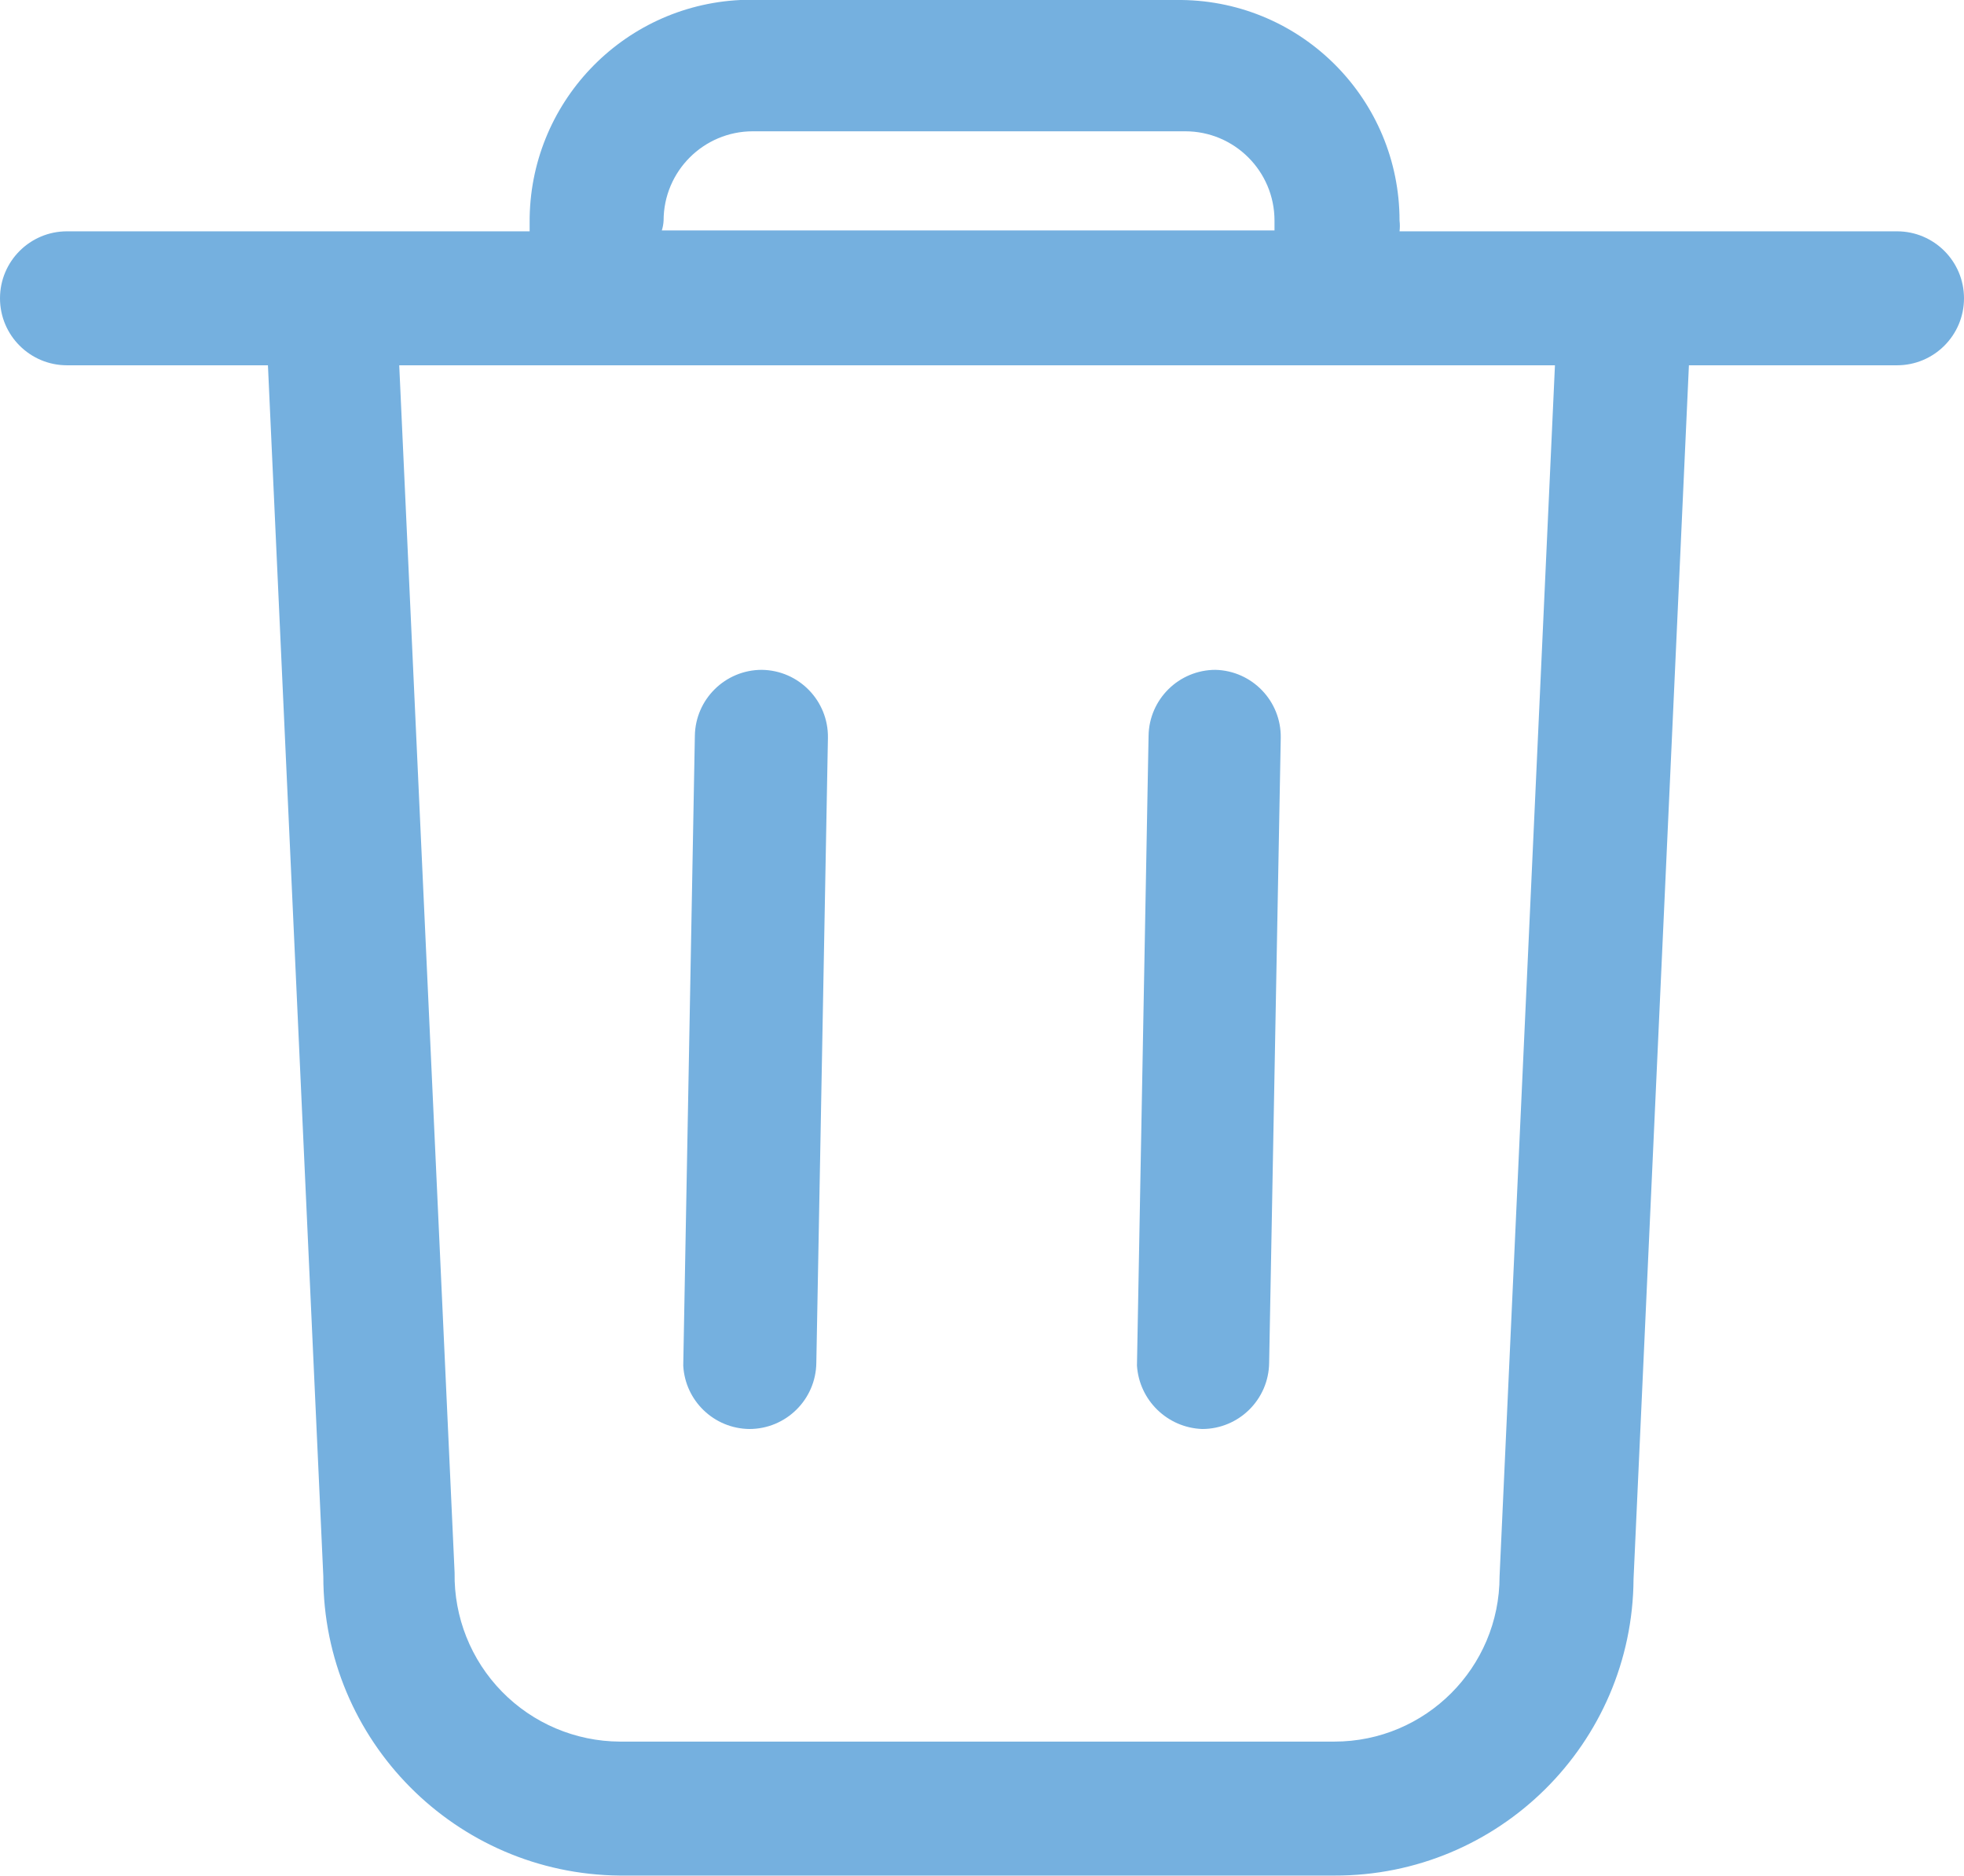
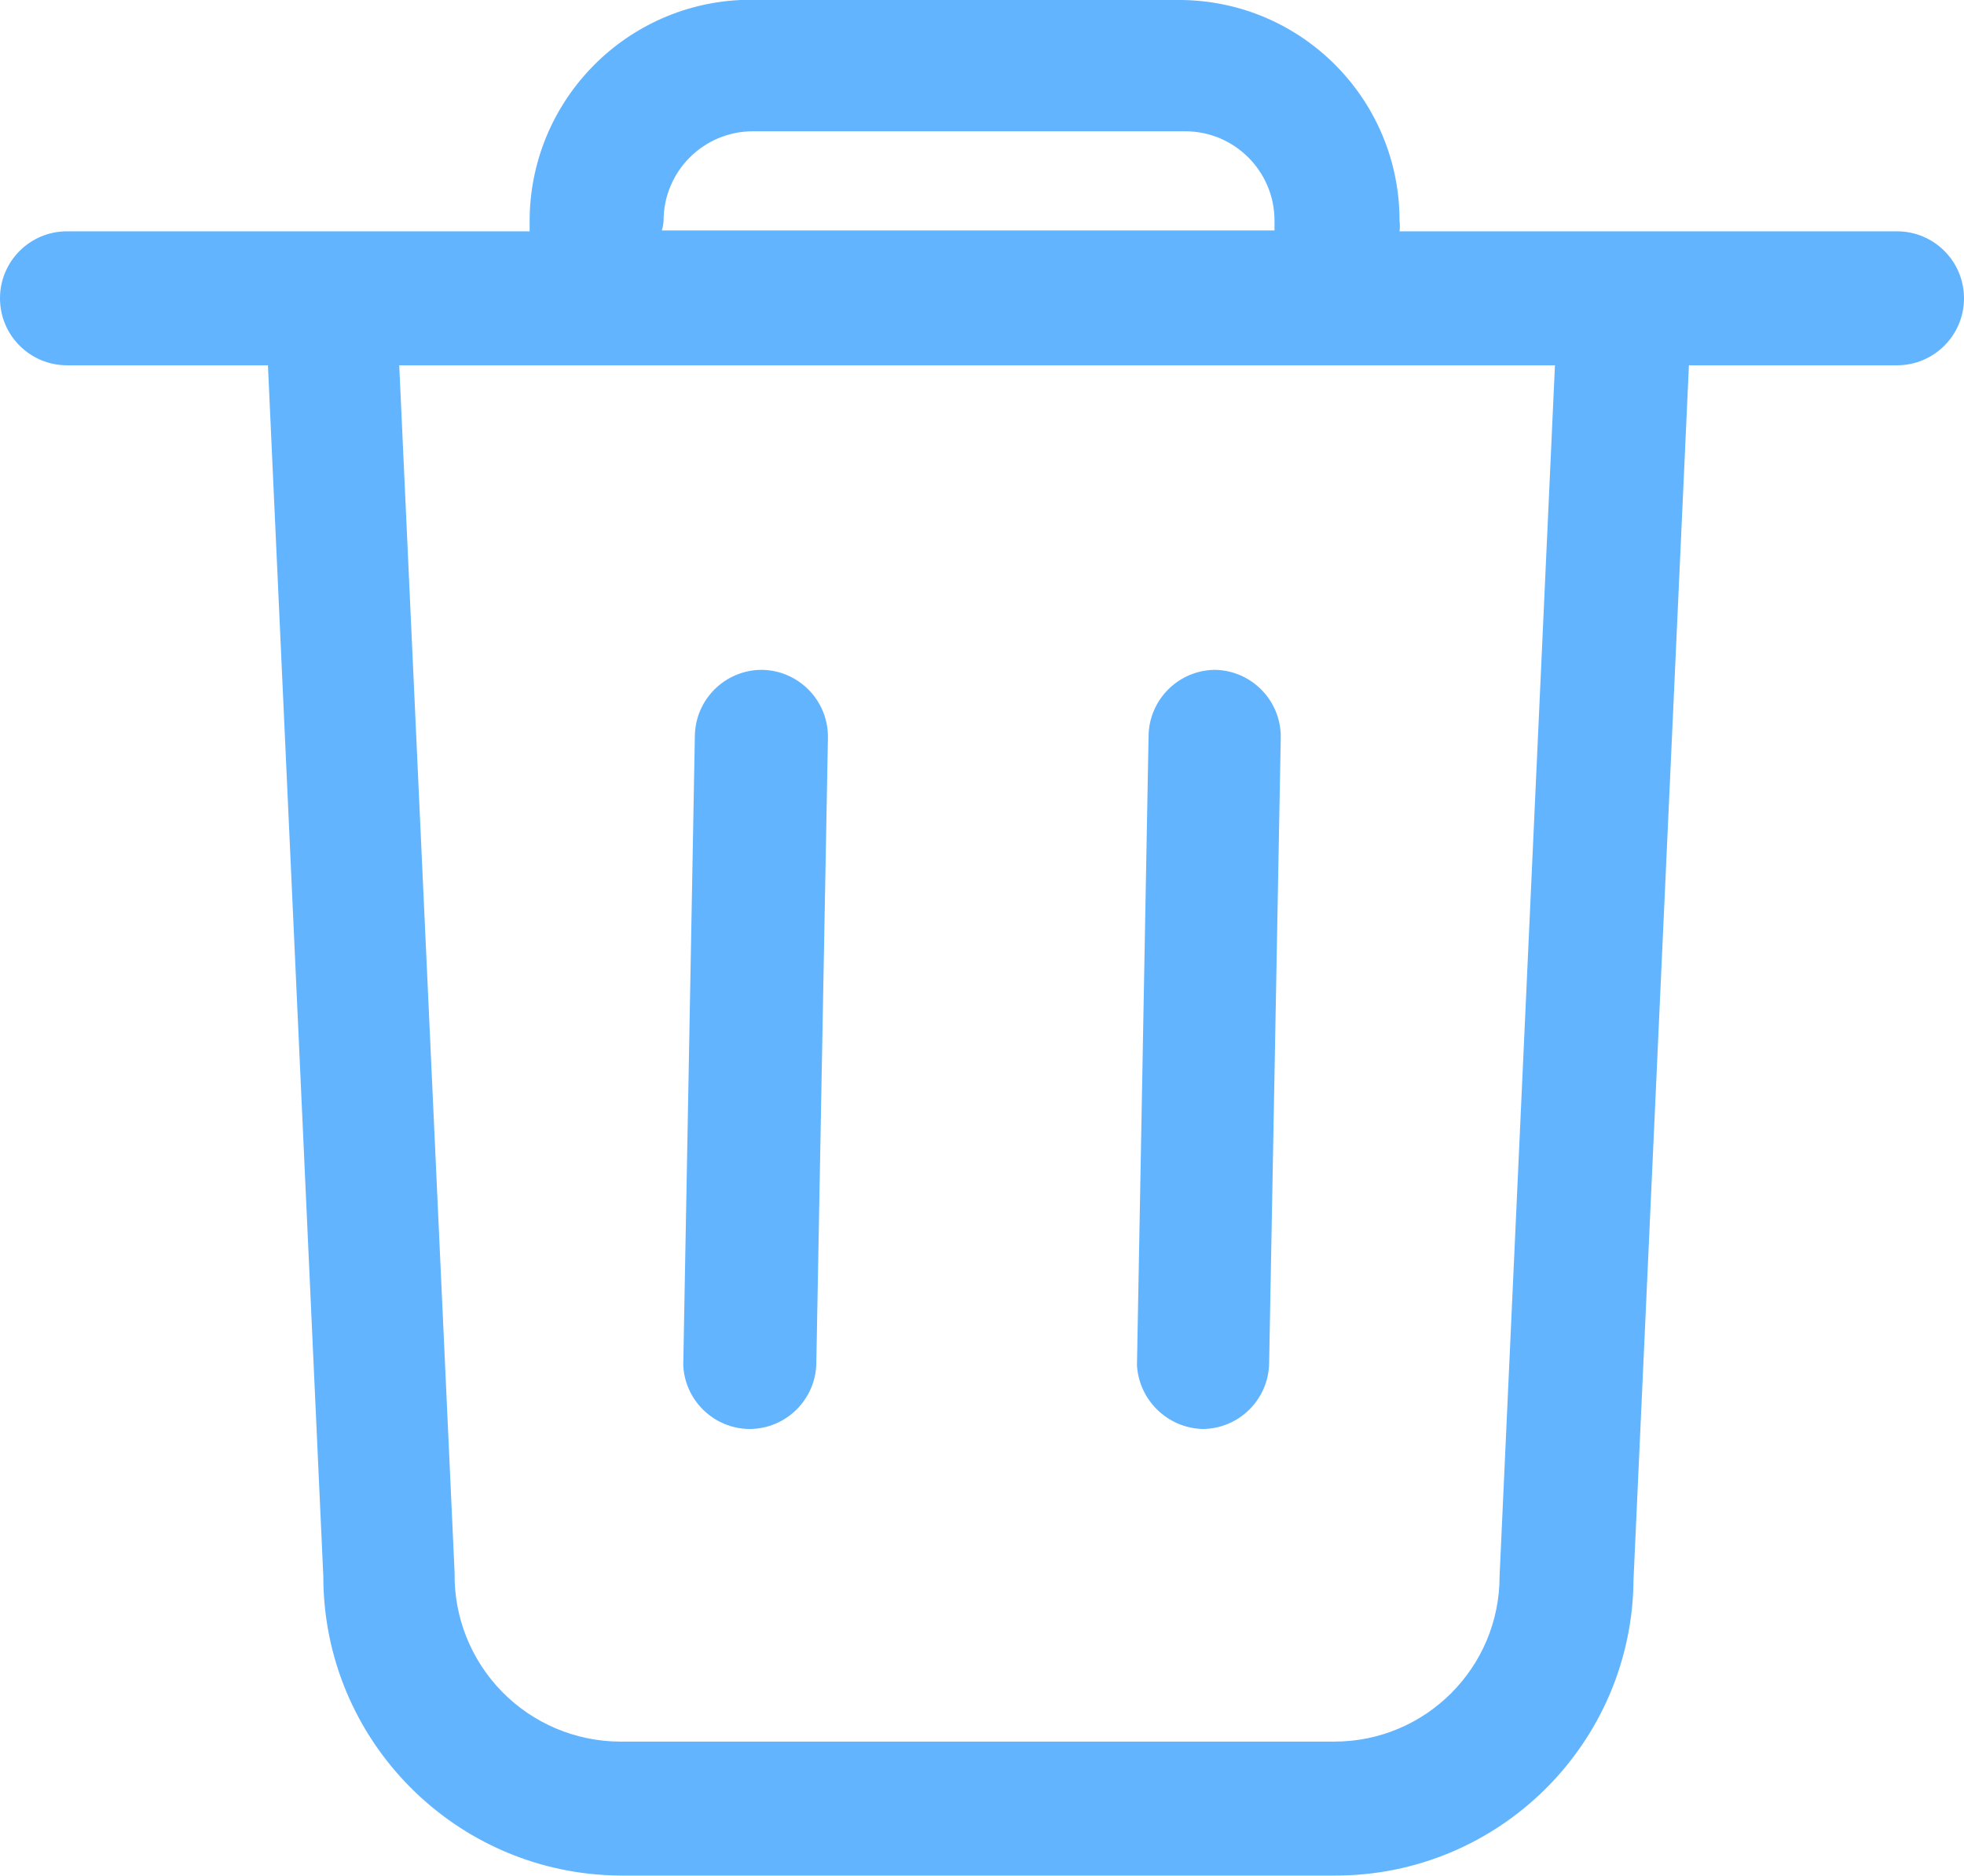
<svg xmlns="http://www.w3.org/2000/svg" viewBox="0 0 21.99 21">
-   <path d="M21.24,2.59H15.67a.5.5,0,0,0,0-.12A2.47,2.47,0,0,0,13.23,0H8.29A2.48,2.48,0,0,0,5.93,2.49s0,.06,0,.1H.75a.75.75,0,0,0,0,1.5H3l.62,13.56A3.35,3.35,0,0,0,6.94,21h8a3.34,3.34,0,0,0,3.35-3.32l.62-13.59h2.33a.75.75,0,0,0,0-1.5ZM7.43,2.47a1,1,0,0,1,1-1h4.84a1,1,0,0,1,1,1s0,.07,0,.11H7.41A.43.43,0,0,0,7.43,2.47Zm9.36,15.18a1.85,1.85,0,0,1-1.85,1.85h-8a1.86,1.86,0,0,1-1.85-1.89L4.47,4.09H17.41Z" fill="#75b0df" />
-   <path d="M8.39,16h0a.75.75,0,0,0,.75-.74l.13-7a.75.75,0,0,0-.74-.76h0a.75.75,0,0,0-.75.74l-.13,7.05A.75.75,0,0,0,8.39,16Z" fill="#75b0df" />
-   <path d="M13.46,16h0a.75.75,0,0,0,.75-.74l.13-7a.75.75,0,0,0-.73-.76h0a.75.75,0,0,0-.75.74l-.13,7.05A.76.76,0,0,0,13.46,16Z" fill="#75b0df" />
+   <path d="M21.24,2.59H15.67a.5.5,0,0,0,0-.12A2.47,2.47,0,0,0,13.23,0H8.29A2.48,2.48,0,0,0,5.93,2.49s0,.06,0,.1H.75a.75.75,0,0,0,0,1.5H3l.62,13.56A3.35,3.35,0,0,0,6.94,21h8a3.34,3.34,0,0,0,3.35-3.32l.62-13.59h2.33a.75.75,0,0,0,0-1.5ZM7.43,2.47a1,1,0,0,1,1-1h4.84a1,1,0,0,1,1,1s0,.07,0,.11H7.41A.43.43,0,0,0,7.43,2.47Zm9.36,15.18a1.85,1.85,0,0,1-1.85,1.85h-8a1.86,1.86,0,0,1-1.85-1.89L4.47,4.09H17.41Z" fill="#63b4ff" />
+   <path d="M8.39,16h0a.75.75,0,0,0,.75-.74l.13-7a.75.75,0,0,0-.74-.76h0a.75.75,0,0,0-.75.74l-.13,7.05A.75.75,0,0,0,8.39,16Z" fill="#63b4ff" />
+   <path d="M13.46,16h0a.75.75,0,0,0,.75-.74l.13-7a.75.75,0,0,0-.73-.76h0a.75.75,0,0,0-.75.74l-.13,7.05A.76.76,0,0,0,13.46,16Z" fill="#63b4ff" />
</svg>
